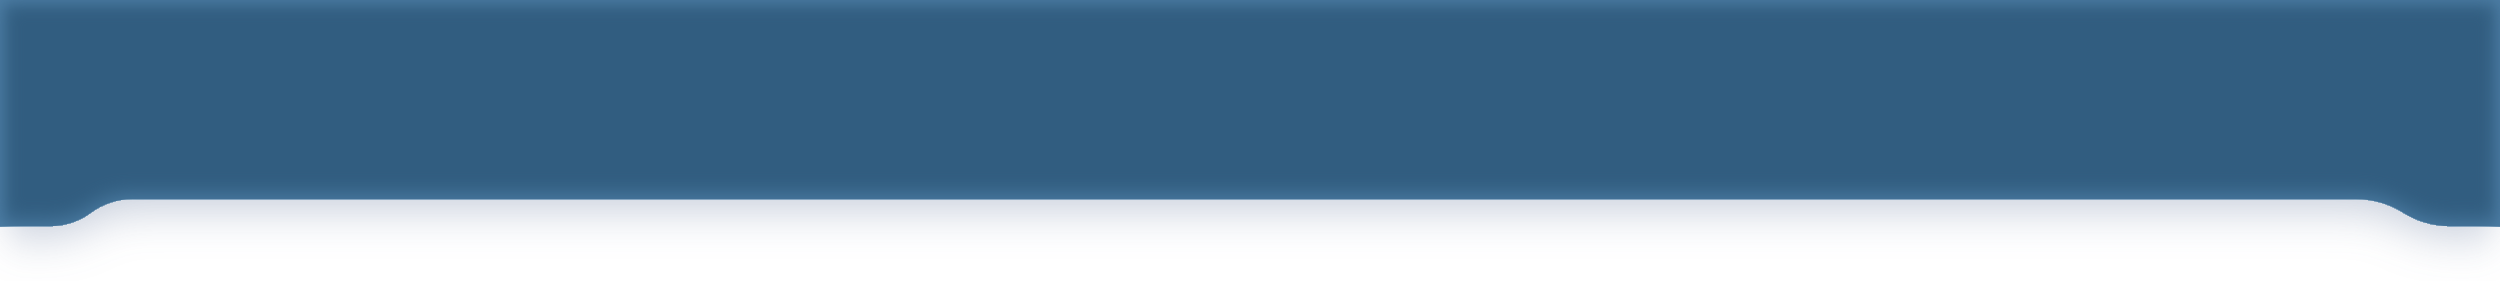
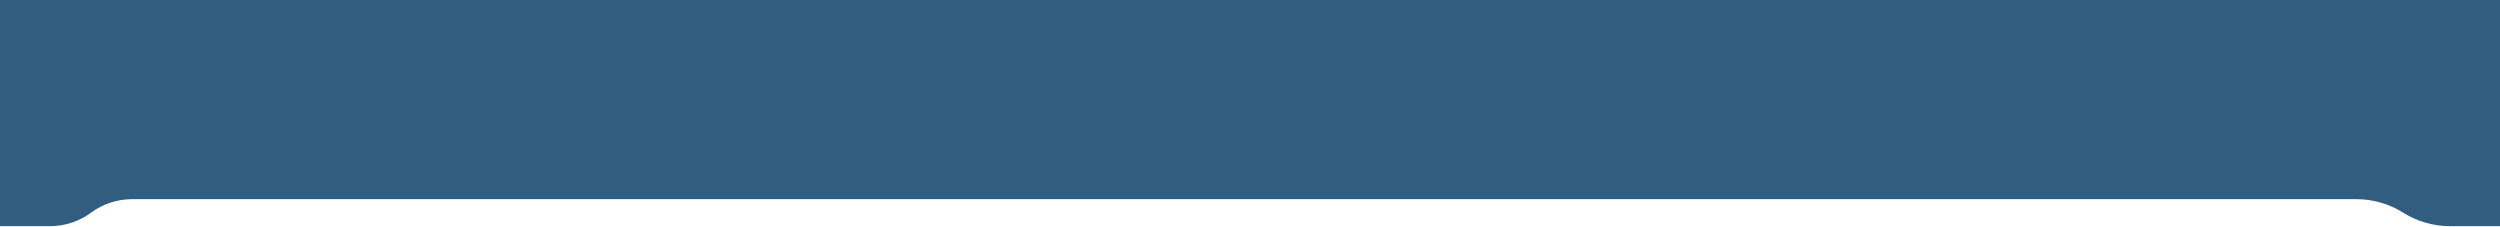
- <svg xmlns="http://www.w3.org/2000/svg" width="1194" height="134" viewBox="0 0 1194 134" fill="none">
-   <g filter="url(#filter0_di_4807_12819)">
-     <path d="M-65 50.5C-65 18.744 -39.256 -7 -7.5 -7H1204.74C1236.5 -7 1262.24 18.744 1262.24 50.5C1262.24 82.256 1236.5 108 1204.74 108H1170.05C1162.15 108 1154.41 105.768 1147.73 101.561C1141.05 97.353 1133.31 95.121 1125.41 95.121H63.031C55.999 95.121 49.152 97.378 43.498 101.561C37.845 105.743 30.998 108 23.966 108H-7.5C-39.256 108 -65 82.256 -65 50.5Z" fill="#315D80" />
-   </g>
-   <defs>
-     <filter id="filter0_di_4807_12819" x="-86.9" y="-24.9" width="1371.04" height="158.8" filterUnits="userSpaceOnUse" color-interpolation-filters="sRGB">
-       <feFlood flood-opacity="0" result="BackgroundImageFix" />
-       <feColorMatrix in="SourceAlpha" type="matrix" values="0 0 0 0 0 0 0 0 0 0 0 0 0 0 0 0 0 0 127 0" result="hardAlpha" />
-       <feOffset dy="4" />
-       <feGaussianBlur stdDeviation="10.95" />
-       <feComposite in2="hardAlpha" operator="out" />
-       <feColorMatrix type="matrix" values="0 0 0 0 0.235 0 0 0 0 0.333 0 0 0 0 0.512 0 0 0 0.3 0" />
-       <feBlend mode="normal" in2="BackgroundImageFix" result="effect1_dropShadow_4807_12819" />
-       <feBlend mode="normal" in="SourceGraphic" in2="effect1_dropShadow_4807_12819" result="shape" />
-       <feColorMatrix in="SourceAlpha" type="matrix" values="0 0 0 0 0 0 0 0 0 0 0 0 0 0 0 0 0 0 127 0" result="hardAlpha" />
-       <feOffset dy="-2" />
-       <feGaussianBlur stdDeviation="5" />
-       <feComposite in2="hardAlpha" operator="arithmetic" k2="-1" k3="1" />
-       <feColorMatrix type="matrix" values="0 0 0 0 0.301 0 0 0 0 0.493 0 0 0 0 0.646 0 0 0 1 0" />
-       <feBlend mode="normal" in2="shape" result="effect2_innerShadow_4807_12819" />
-     </filter>
-   </defs>
+ <svg xmlns="http://www.w3.org/2000/svg" width="1194" height="108" viewBox="0 0 1194 108" fill="none">
+   <path d="M-65 50.5C-65 18.744 -39.256 -7 -7.5 -7H1204.74C1236.5 -7 1262.24 18.744 1262.24 50.5C1262.24 82.256 1236.5 108 1204.74 108H1170.05C1162.15 108 1154.41 105.768 1147.73 101.561C1141.05 97.353 1133.31 95.121 1125.41 95.121H63.031C55.999 95.121 49.152 97.378 43.498 101.561C37.845 105.743 30.998 108 23.966 108H-7.5C-39.256 108 -65 82.256 -65 50.5Z" fill="#315D80" />
</svg>
